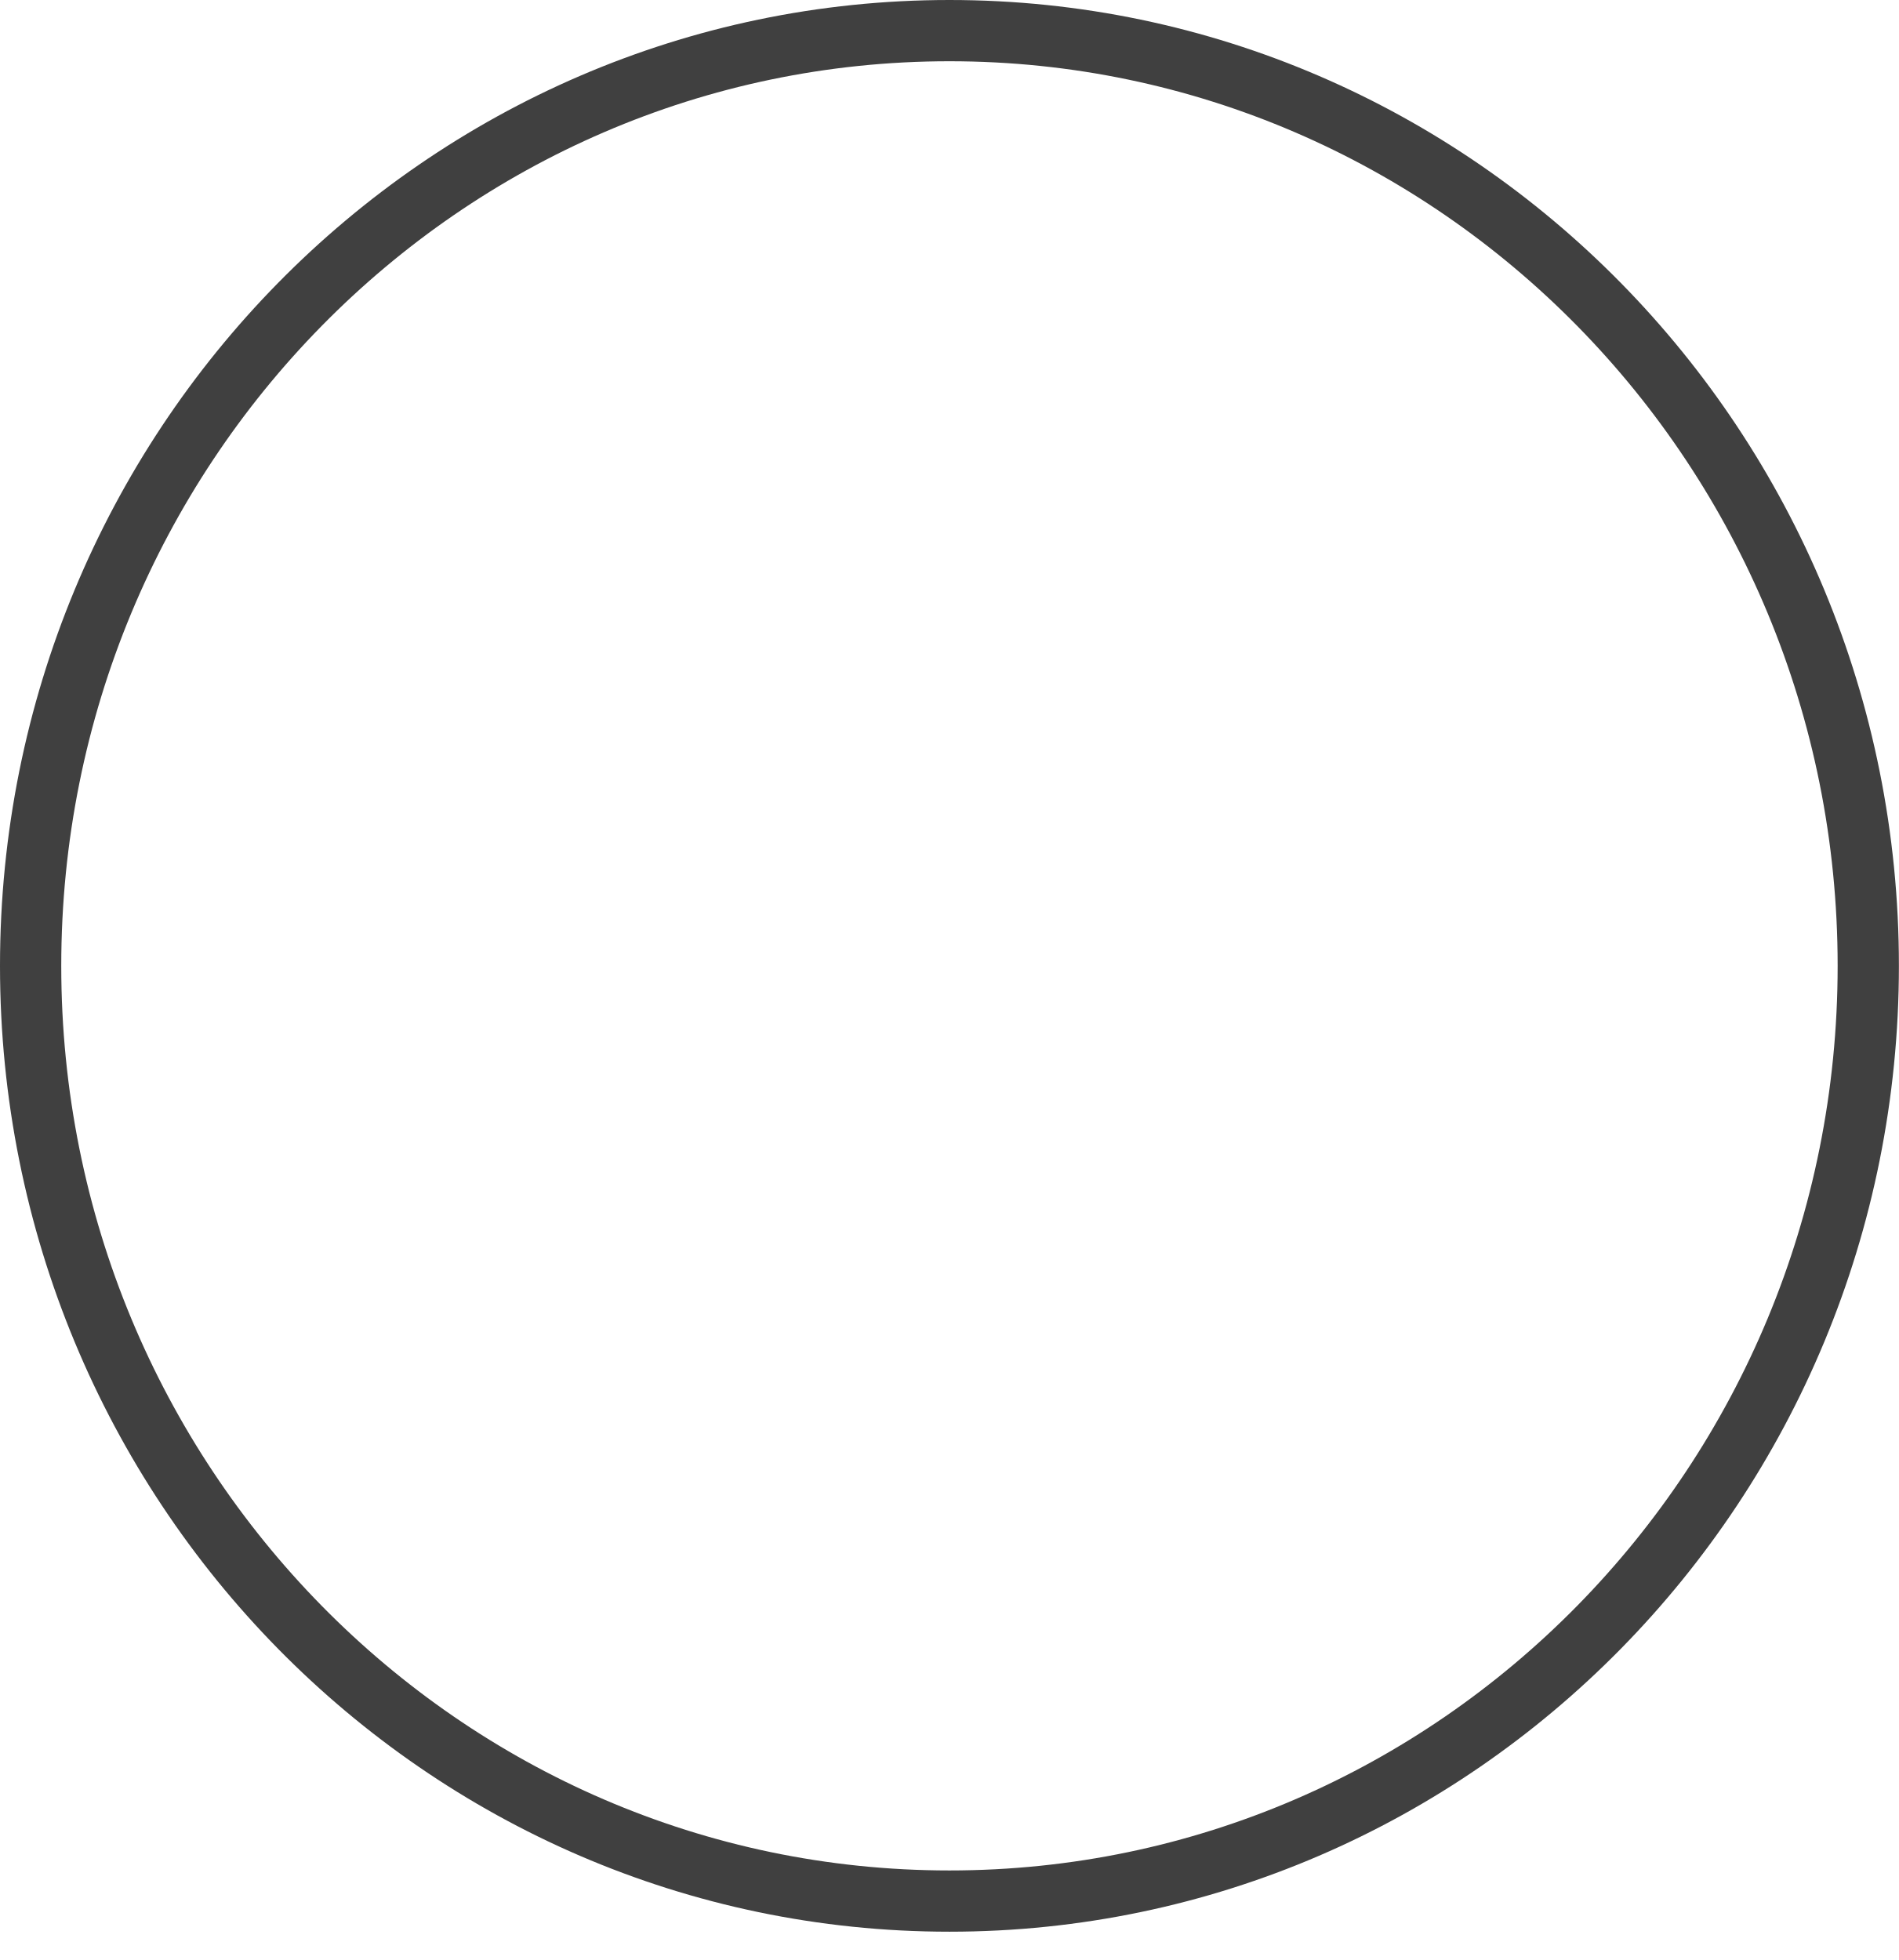
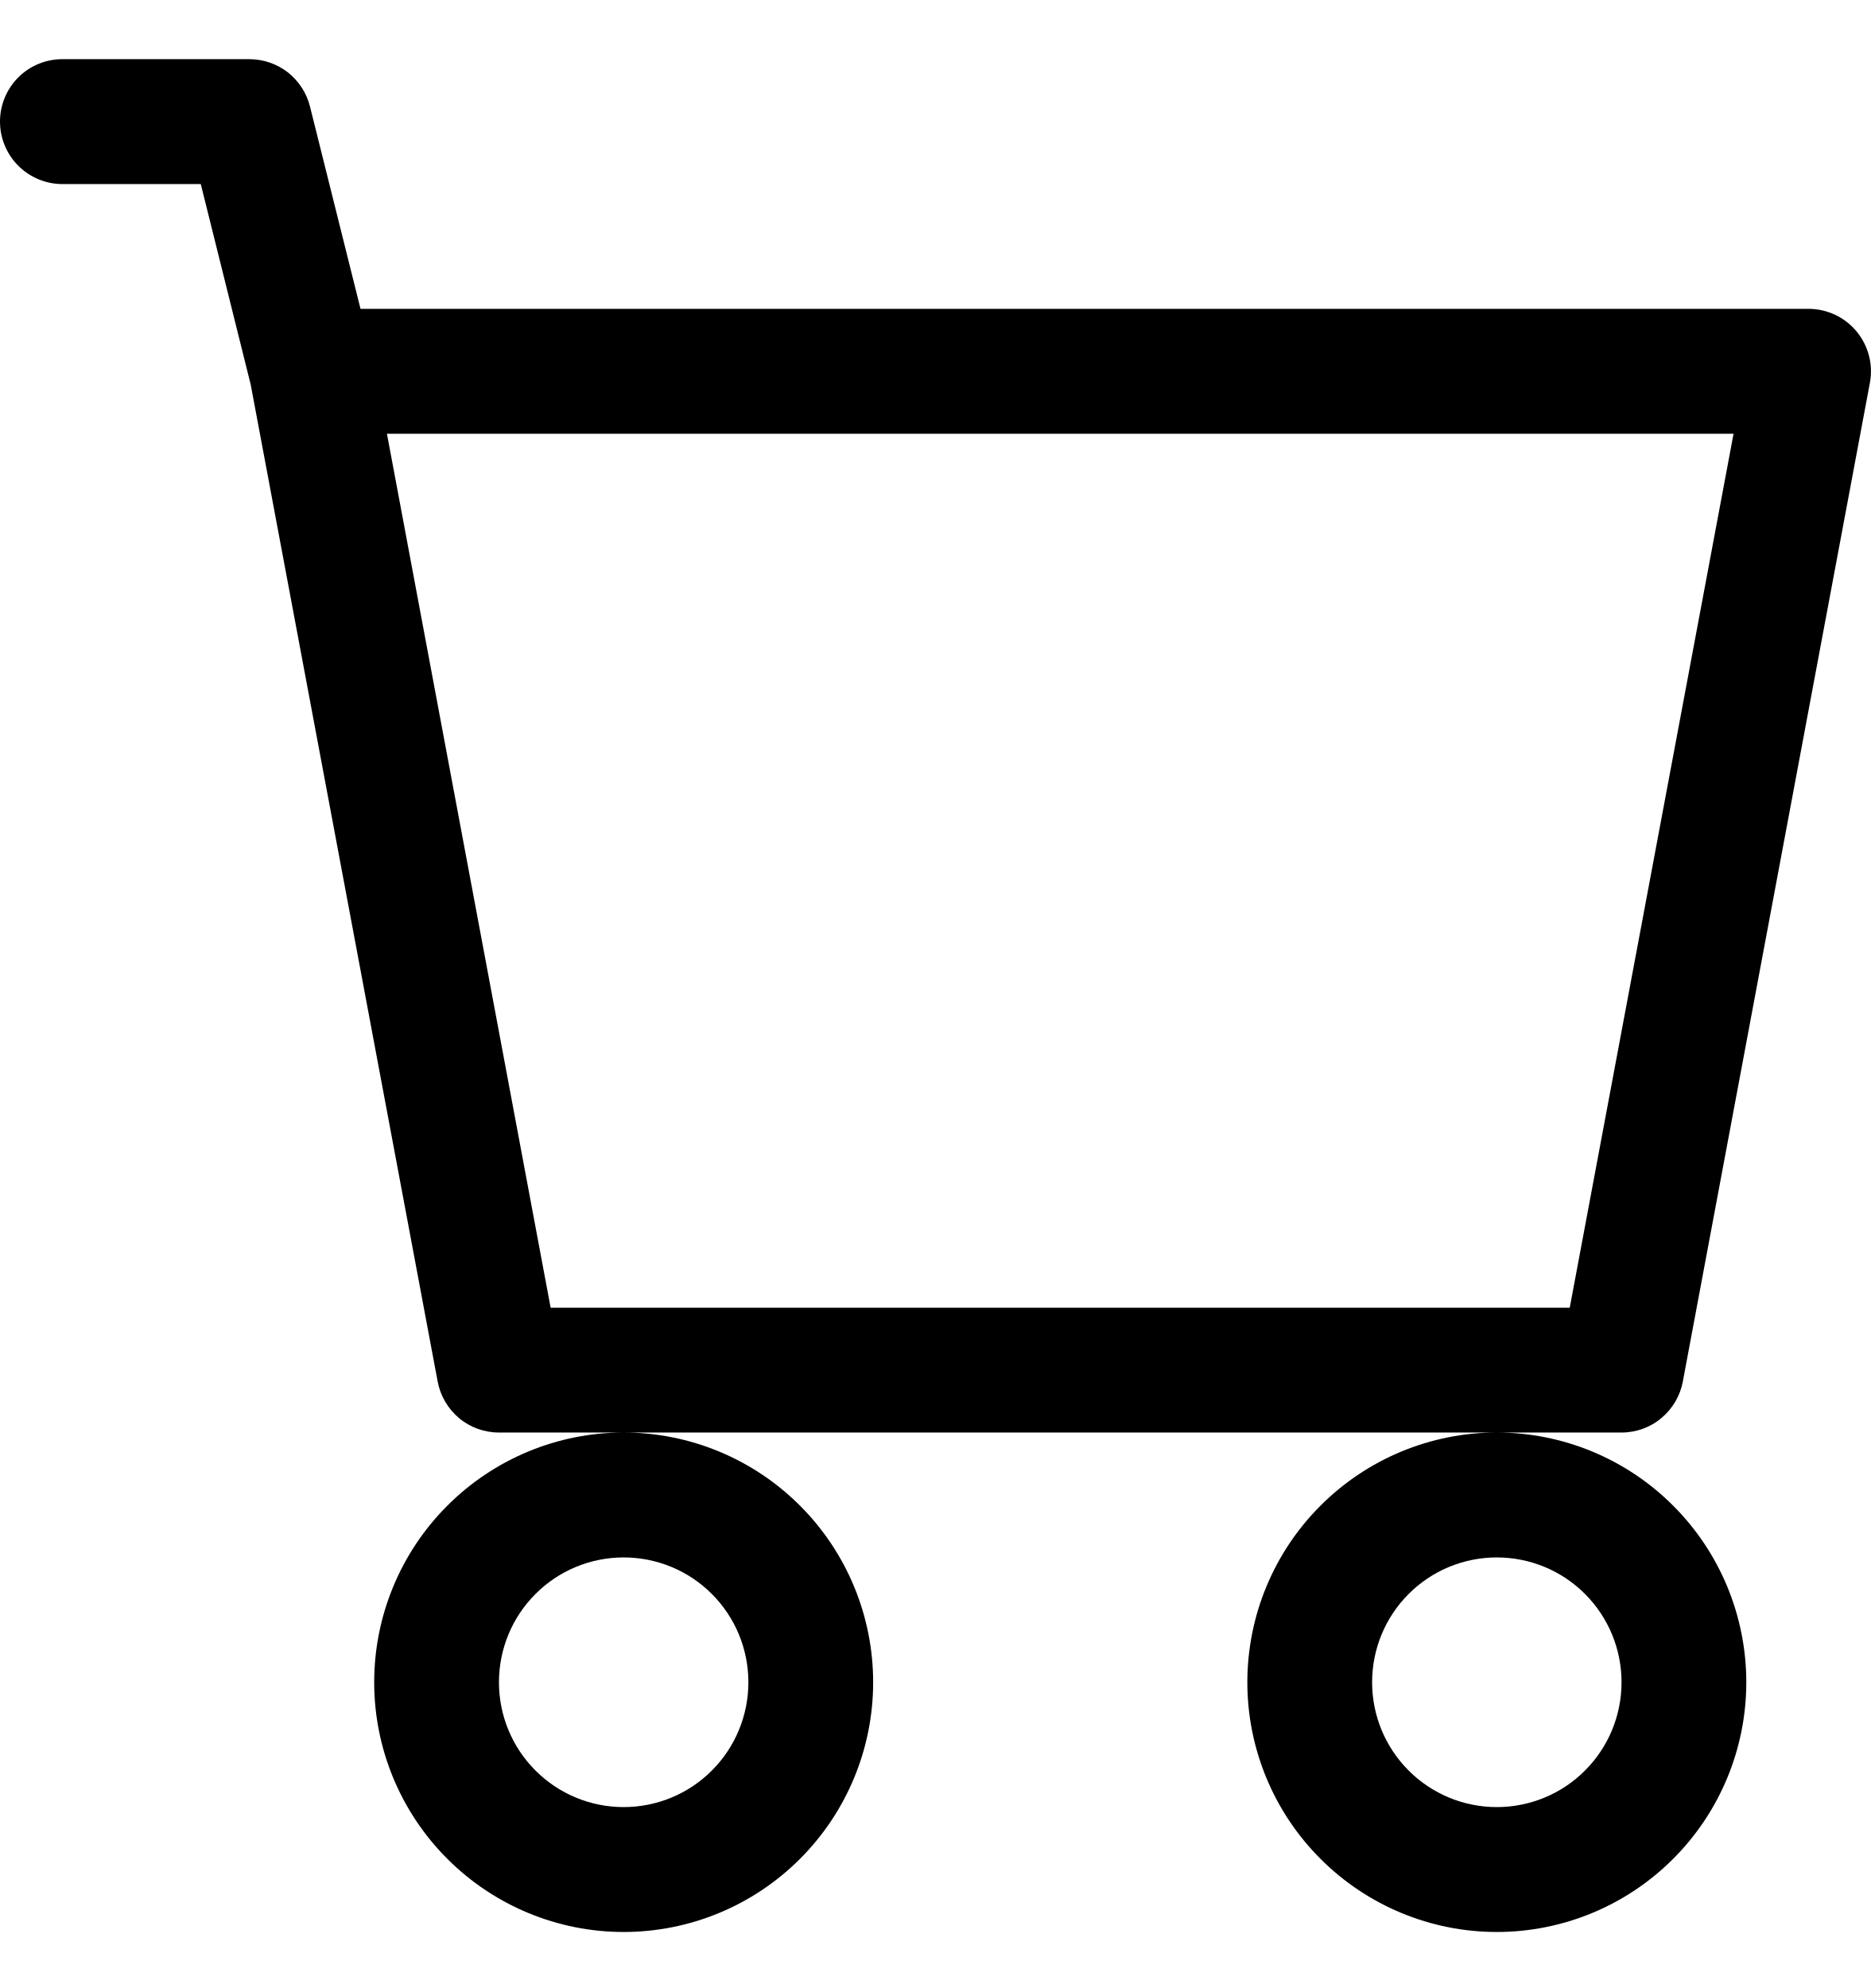
- <svg xmlns="http://www.w3.org/2000/svg" width="31" height="32" viewBox="0 0 31 32" fill="none">
-   <path opacity="0.75" d="M30.5 15.769C30.5 24.21 23.776 31.038 15.5 31.038C7.224 31.038 0.5 24.21 0.5 15.769C0.5 7.328 7.224 0.5 15.5 0.5C23.776 0.5 30.5 7.328 30.5 15.769Z" stroke="black" />
+ <svg xmlns="http://www.w3.org/2000/svg" width="16" height="17" viewBox="0 0 16 17" fill="none">
+   <path d="M0 1.04C0 0.898 0.056 0.763 0.156 0.662C0.256 0.562 0.392 0.506 0.533 0.506H2.133C2.252 0.506 2.368 0.546 2.462 0.619C2.555 0.693 2.622 0.795 2.651 0.911L3.083 2.641H15.467C15.546 2.641 15.623 2.659 15.694 2.692C15.764 2.725 15.827 2.774 15.877 2.834C15.927 2.895 15.963 2.965 15.983 3.041C16.003 3.117 16.005 3.196 15.991 3.273L14.391 11.815C14.368 11.937 14.303 12.047 14.207 12.127C14.112 12.207 13.991 12.25 13.867 12.25H4.267C4.142 12.25 4.022 12.207 3.926 12.127C3.831 12.047 3.766 11.937 3.743 11.815L2.144 3.289L1.717 1.574H0.533C0.392 1.574 0.256 1.517 0.156 1.417C0.056 1.317 0 1.181 0 1.04ZM3.309 3.709L4.709 11.183H13.424L14.825 3.709H3.309ZM5.333 12.25C4.768 12.25 4.225 12.475 3.825 12.876C3.425 13.276 3.2 13.819 3.2 14.386C3.2 14.952 3.425 15.495 3.825 15.895C4.225 16.296 4.768 16.521 5.333 16.521C5.899 16.521 6.442 16.296 6.842 15.895C7.242 15.495 7.467 14.952 7.467 14.386C7.467 13.819 7.242 13.276 6.842 12.876C6.442 12.475 5.899 12.25 5.333 12.25ZM12.8 12.25C12.235 12.25 11.692 12.475 11.292 12.876C10.892 13.276 10.667 13.819 10.667 14.386C10.667 14.952 10.892 15.495 11.292 15.895C11.692 16.296 12.235 16.521 12.8 16.521C13.366 16.521 13.909 16.296 14.309 15.895C14.709 15.495 14.934 14.952 14.934 14.386C14.934 13.819 14.709 13.276 14.309 12.876C13.909 12.475 13.366 12.25 12.8 12.25ZM5.333 13.318C5.616 13.318 5.888 13.43 6.088 13.631C6.288 13.831 6.4 14.102 6.4 14.386C6.4 14.669 6.288 14.94 6.088 15.14C5.888 15.341 5.616 15.453 5.333 15.453C5.051 15.453 4.779 15.341 4.579 15.14C4.379 14.94 4.267 14.669 4.267 14.386C4.267 14.102 4.379 13.831 4.579 13.631C4.779 13.43 5.051 13.318 5.333 13.318ZM12.8 13.318C13.083 13.318 13.355 13.43 13.555 13.631C13.755 13.831 13.867 14.102 13.867 14.386C13.867 14.669 13.755 14.94 13.555 15.14C13.355 15.341 13.083 15.453 12.8 15.453C12.518 15.453 12.246 15.341 12.046 15.14C11.846 14.94 11.734 14.669 11.734 14.386C11.734 14.102 11.846 13.831 12.046 13.631C12.246 13.43 12.518 13.318 12.8 13.318Z" fill="black" />
</svg>
